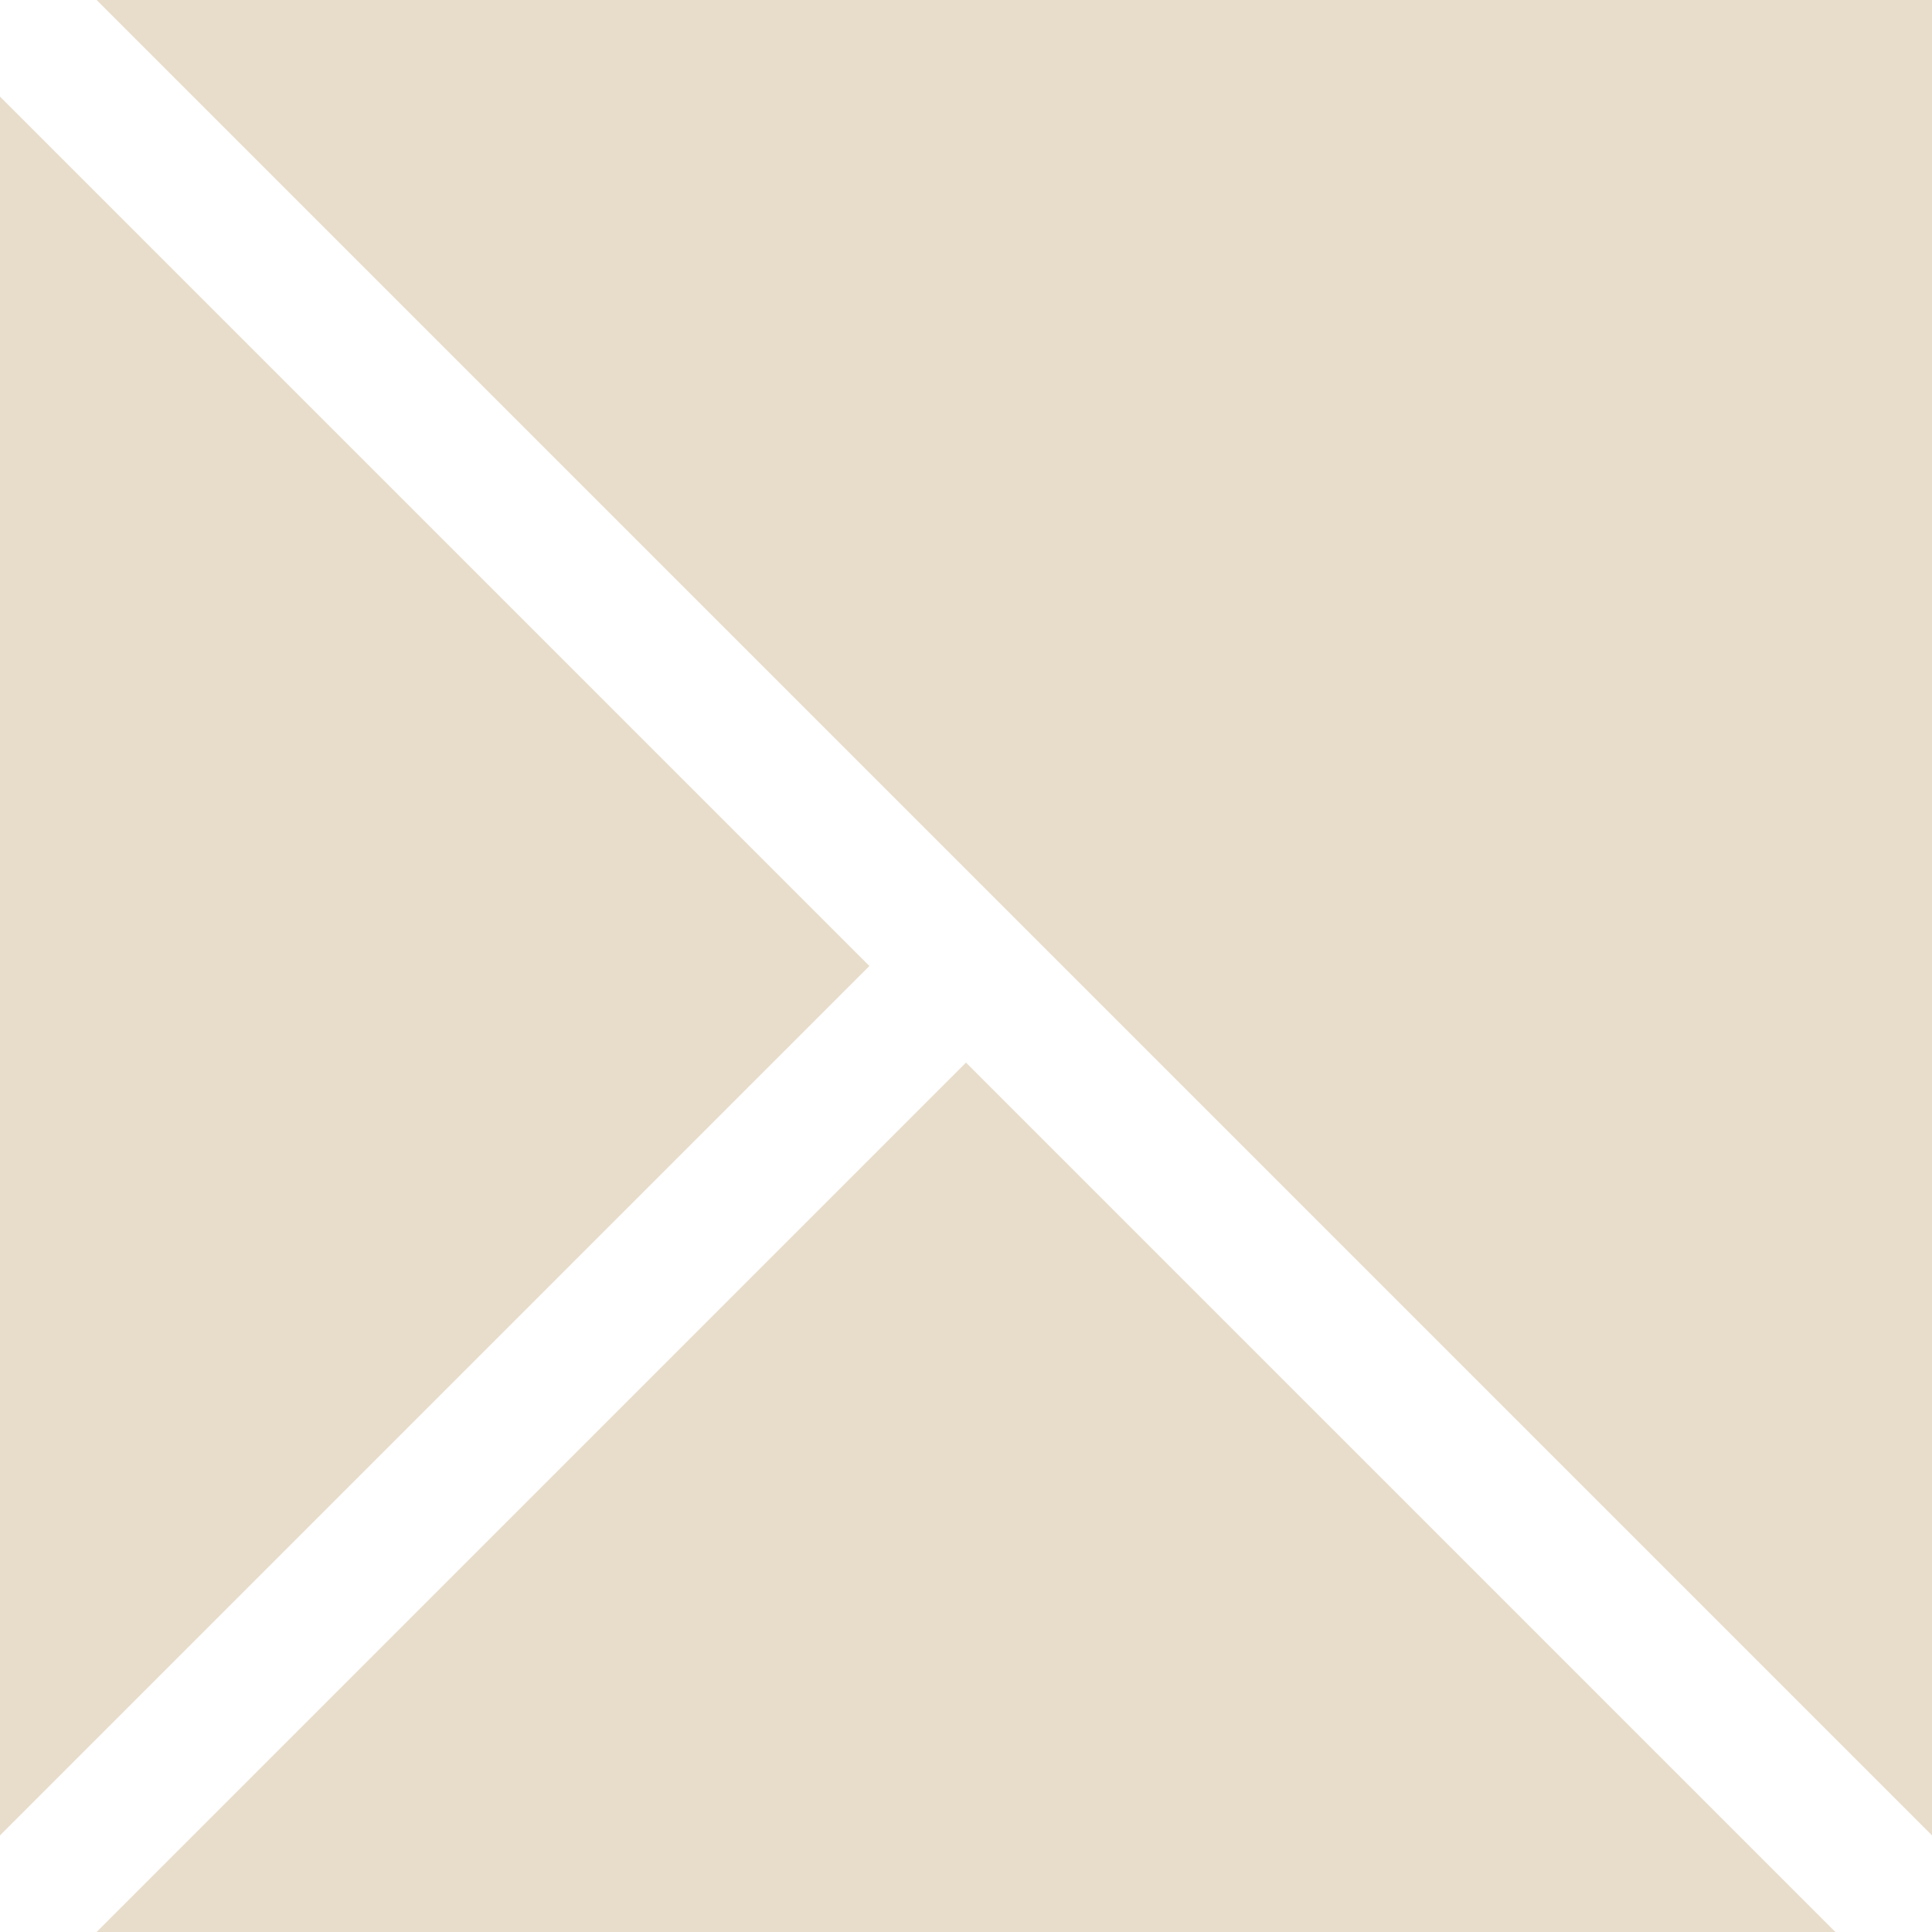
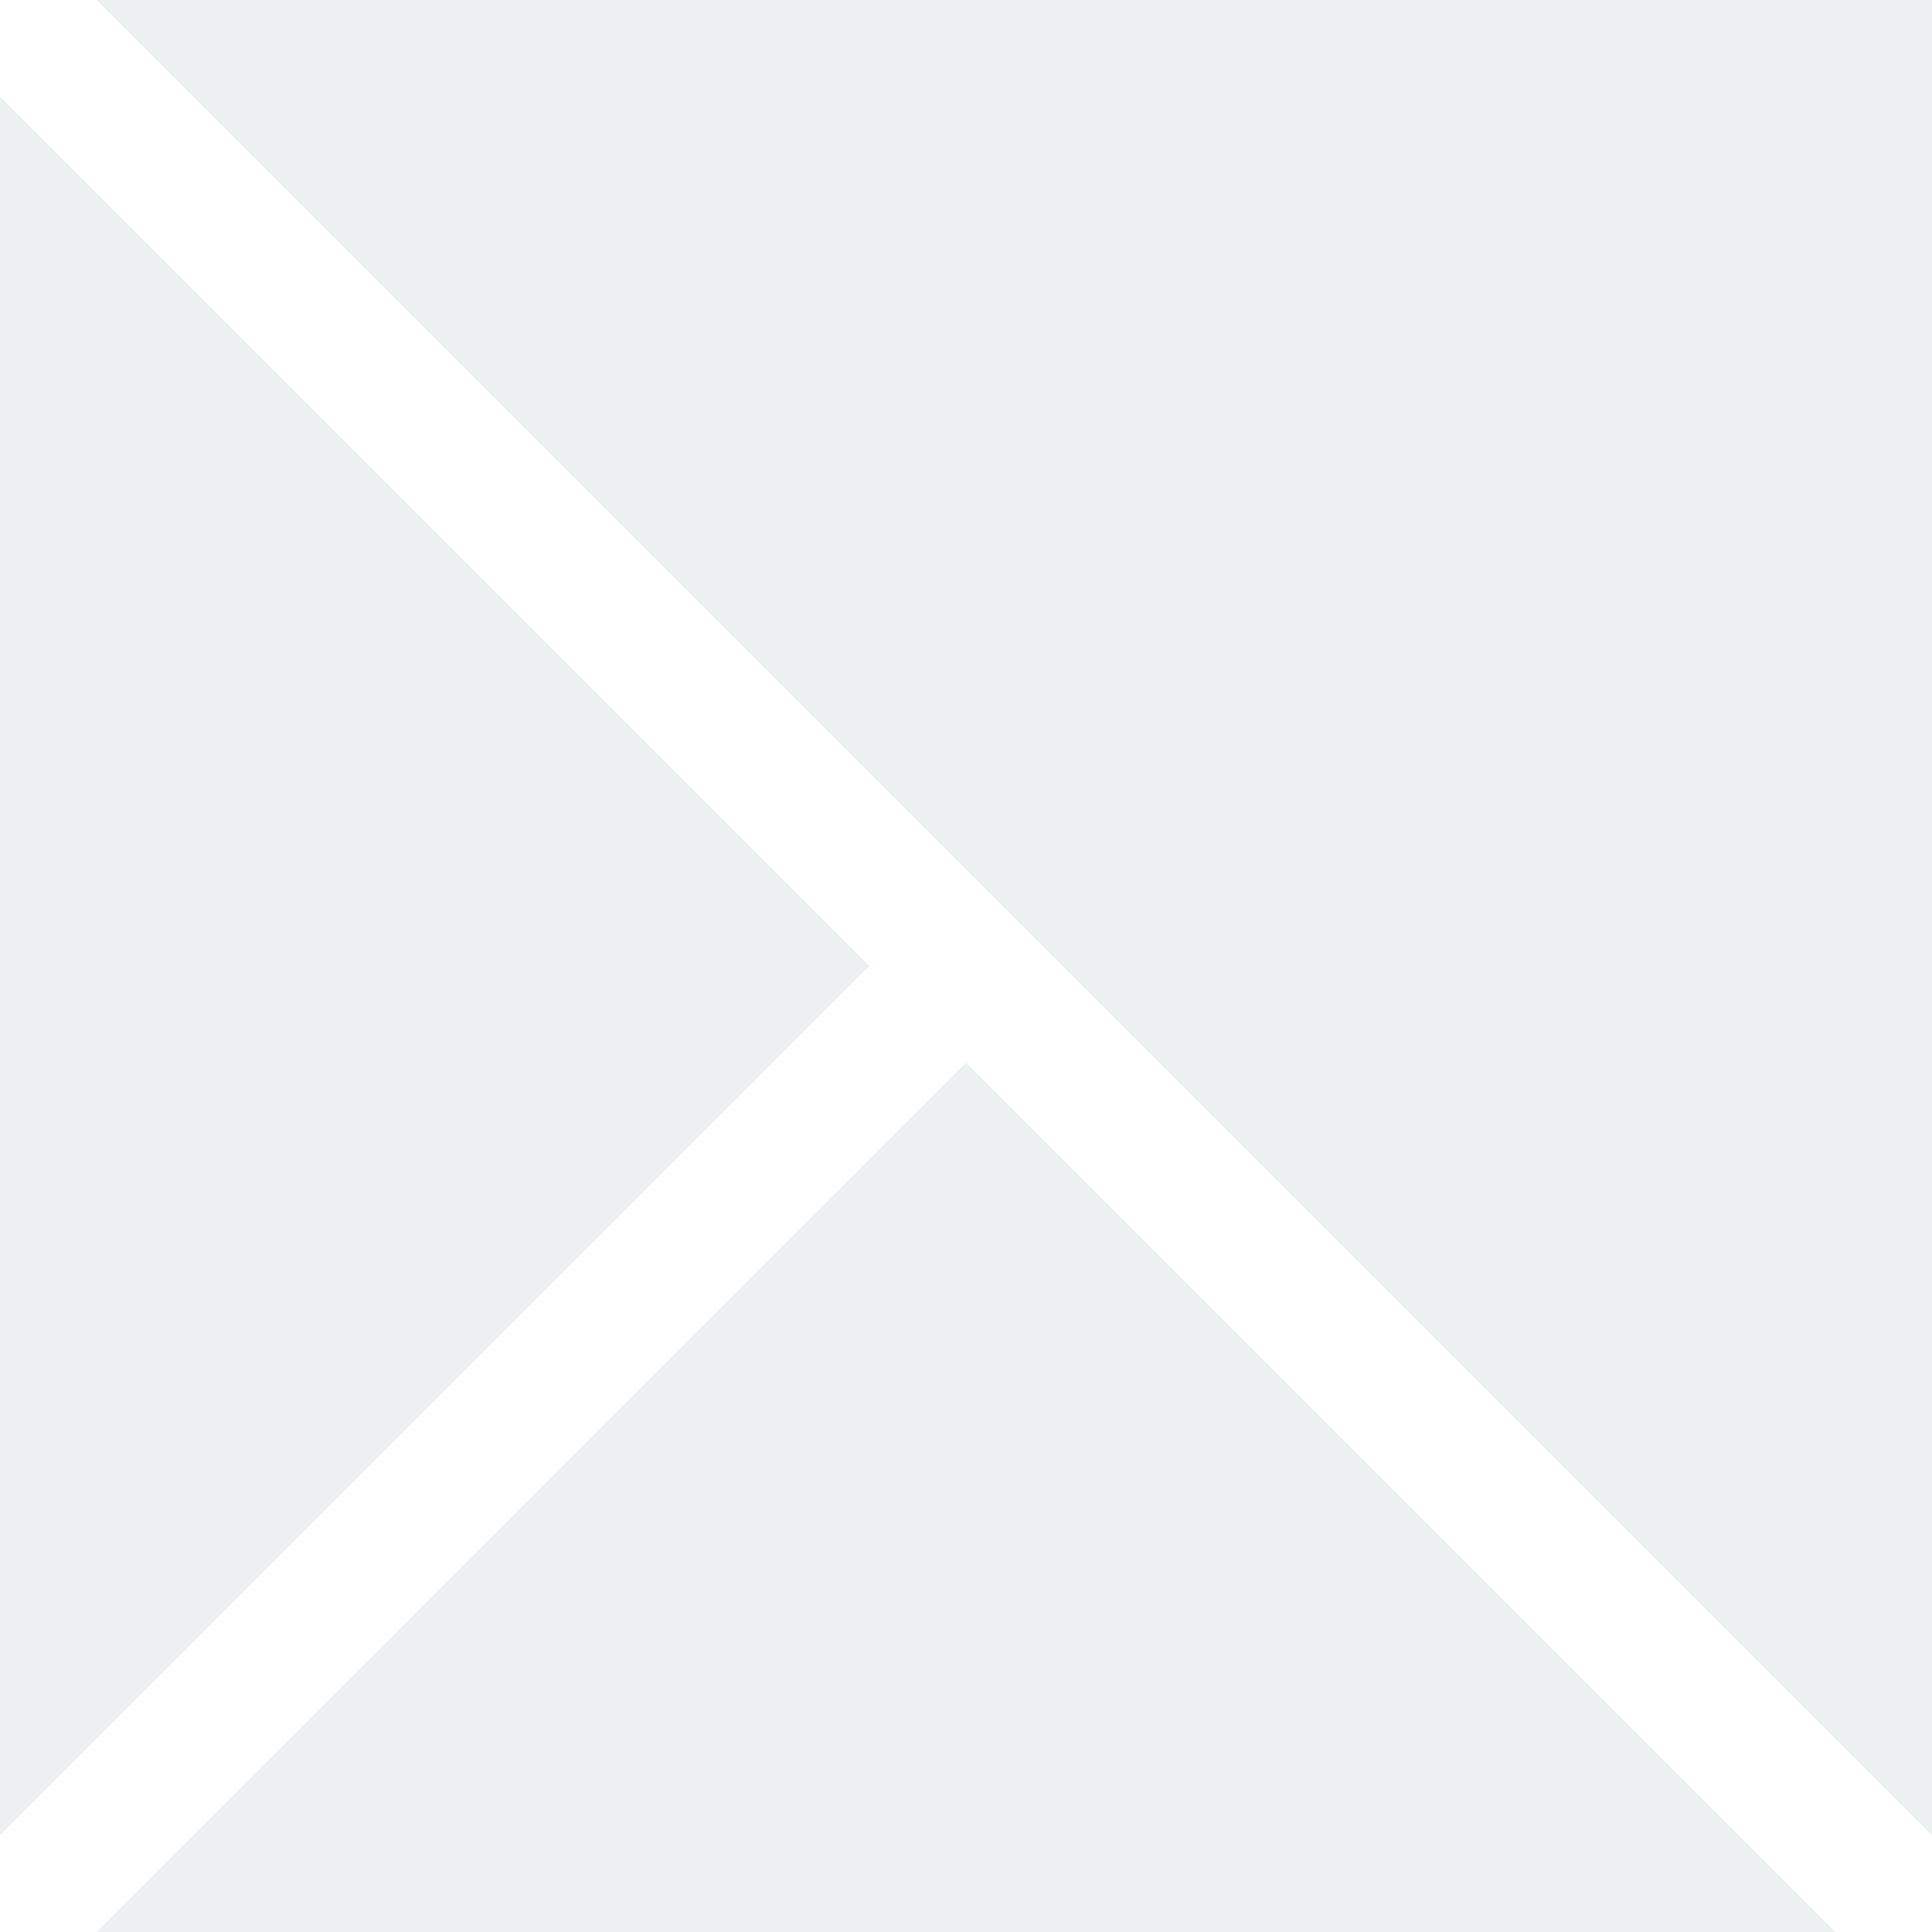
<svg xmlns="http://www.w3.org/2000/svg" x="0" y="0" viewBox="0 0 200 200">
-   <polygon fill="rgba(232, 221, 203, 1)" points="10,0 200,0 200,190" stroke="none" stroke-width="0" />
-   <polygon fill="rgba(232, 221, 203, 1)" points="0,10 0,190 90,100" stroke="none" stroke-width="0" />
-   <polygon fill="rgba(232, 221, 203, 1)" points="10,200 190,200 100,110" stroke="none" stroke-width="0" />
+   <polygon fill="rgba(236, 240, 241, 1)" points="10,0 200,0 200,190" stroke="none" stroke-width="0" />
+   <polygon fill="rgba(236, 240, 241, 1)" points="0,10 0,190 90,100" stroke="none" stroke-width="0" />
+   <polygon fill="rgba(236, 240, 241, 1)" points="10,200 190,200 100,110" stroke="none" stroke-width="0" />
</svg>
